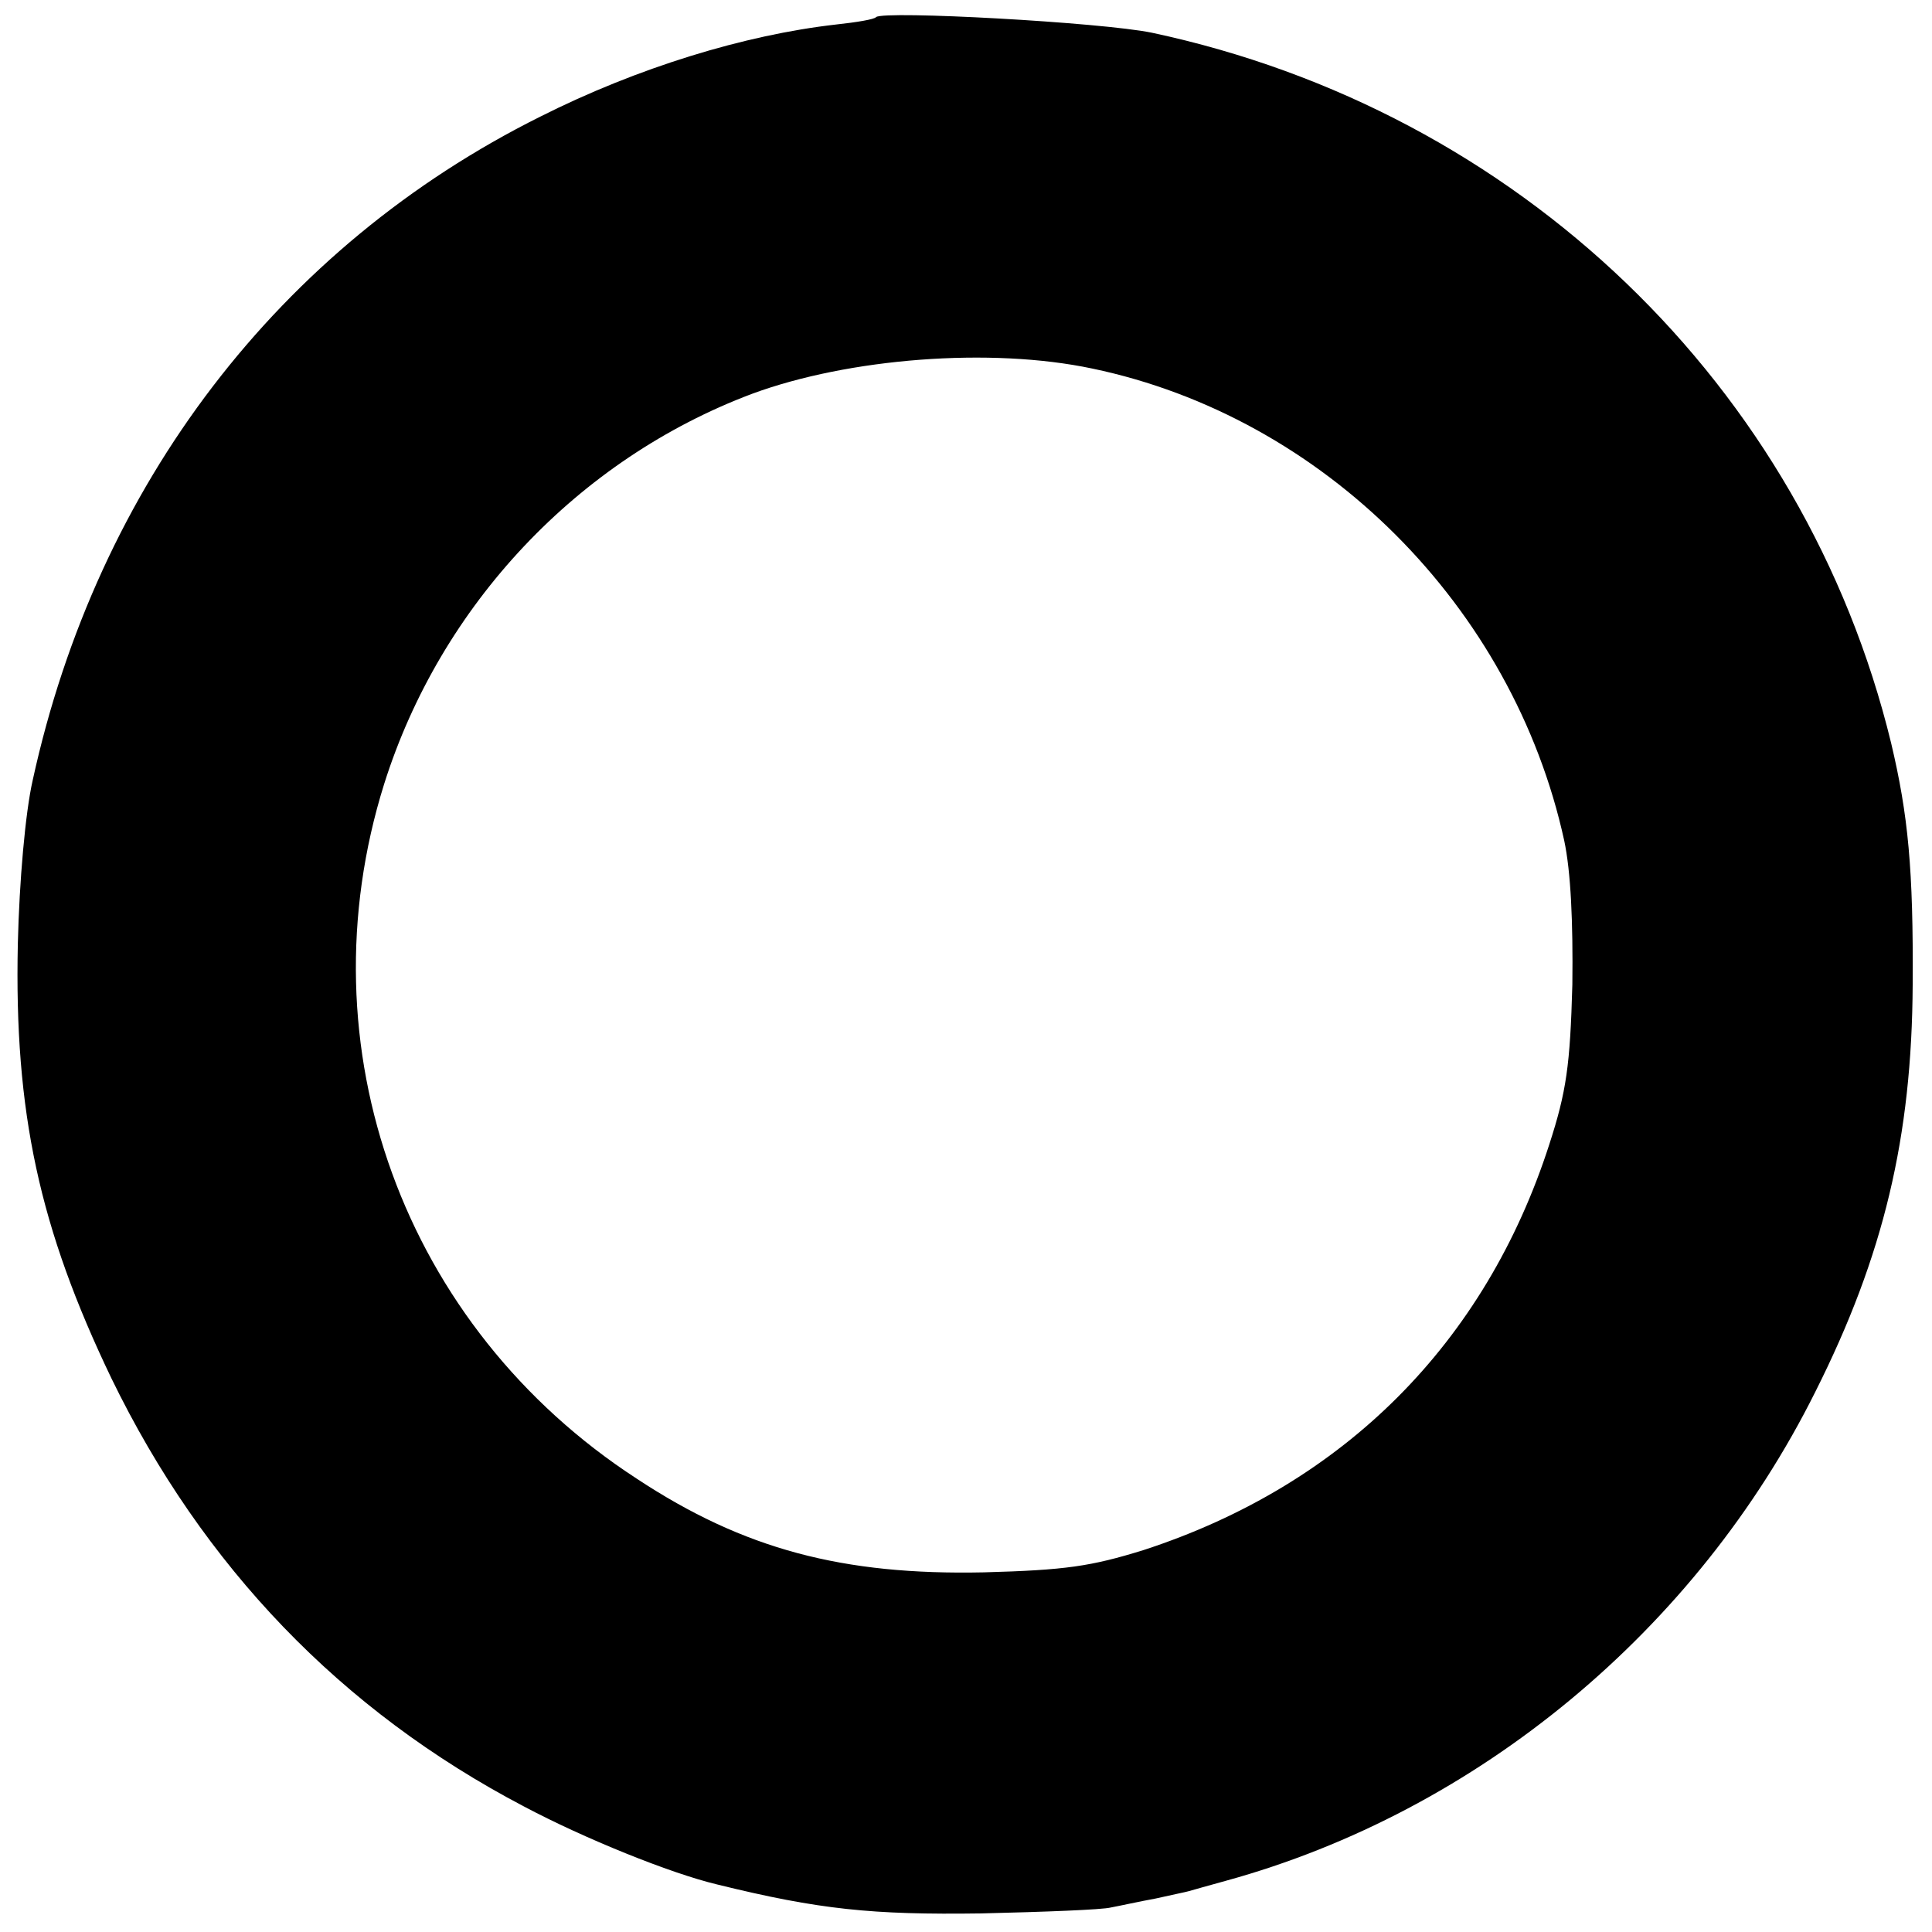
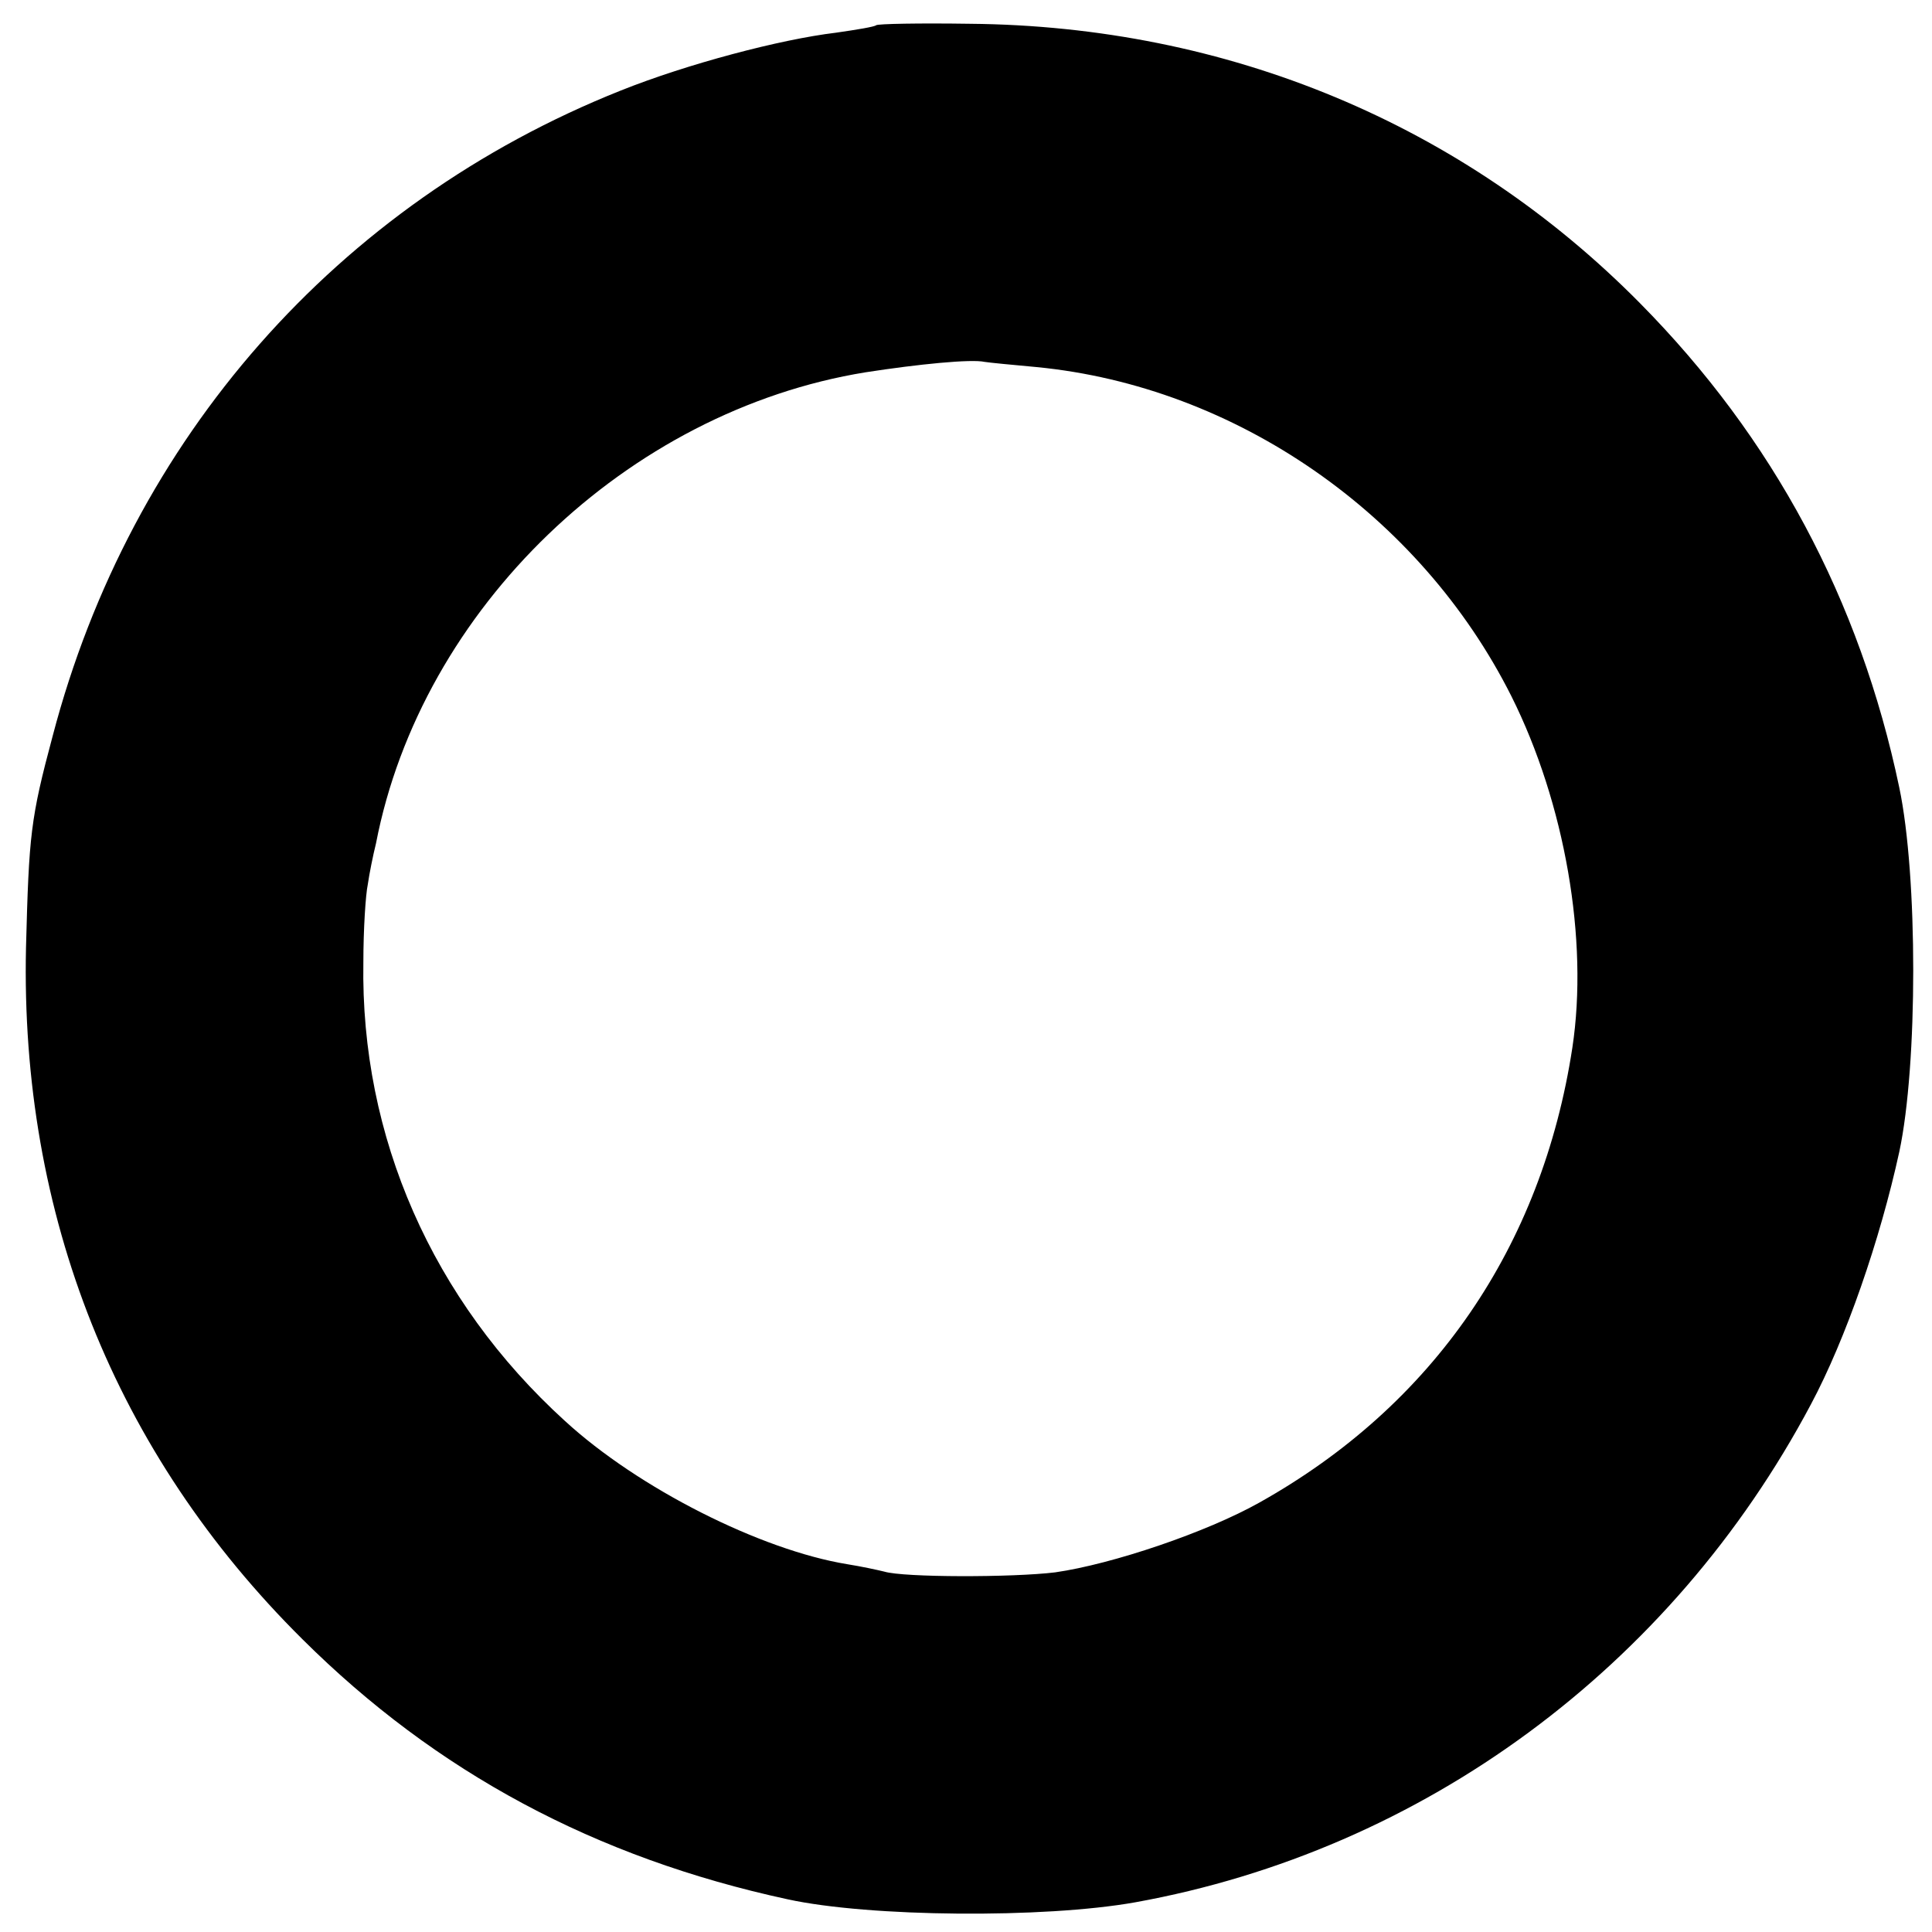
<svg xmlns="http://www.w3.org/2000/svg" version="1.0" width="260pt" height="260pt" viewBox="0 0 260 260" preserveAspectRatio="xMidYMid meet">
  <g transform="translate(0,260) scale(0.1,-0.1)" fill="#000000" stroke="none">
-     <path d="M1179 2577 c-2 -3 -26 -7 -54 -10 -123 -14 -267 -58 -398 -124 -351 -175 -596 -495 -683 -893 -10 -44 -18 -136 -20 -220 -5 -227 29 -383 126 -585 123 -253 309 -447 555 -576 81 -43 197 -90 260 -105 138 -34 209 -41 355 -39 85 2 164 5 175 8 11 2 38 8 60 12 22 5 42 9 45 10 3 1 25 7 50 14 338 93 633 337 793 658 92 183 130 343 131 548 1 155 -6 228 -29 325 -117 481 -502 851 -995 956 -68 14 -360 30 -371 21z m291 -473 c311 -65 566 -320 635 -635 9 -42 12 -110 11 -194 -3 -109 -8 -144 -31 -215 -86 -267 -276 -458 -546 -546 -71 -22 -105 -27 -215 -30 -190 -4 -323 31 -467 126 -314 204 -451 581 -340 935 76 241 261 437 495 525 130 48 321 63 458 34z" />
+     <path d="M1179 2566 c-2 -2 -26 -6 -54 -10 -75 -9 -200 -42 -290 -78 -381 -152 -659 -468 -764 -868 -30 -112 -32 -133 -36 -285 -8 -360 120 -681 372 -931 180 -179 394 -294 653 -350 110 -24 345 -26 468 -4 387 70 721 316 909 670 47 88 93 221 119 340 25 117 25 371 0 490 -53 253 -170 471 -349 652 -238 241 -555 373 -902 376 -67 1 -124 0 -126 -2z m216 -460 c268 -26 516 -198 639 -443 72 -144 104 -328 82 -473 -41 -268 -187 -481 -421 -612 -71 -40 -198 -83 -275 -94 -57 -7 -204 -7 -230 1 -8 2 -31 7 -50 10 -116 19 -281 102 -380 193 -178 162 -275 382 -271 617 0 44 3 91 6 105 2 14 7 39 11 55 61 316 338 582 659 634 71 11 142 18 160 14 6 -1 37 -4 70 -7z" />
  </g>
</svg>
